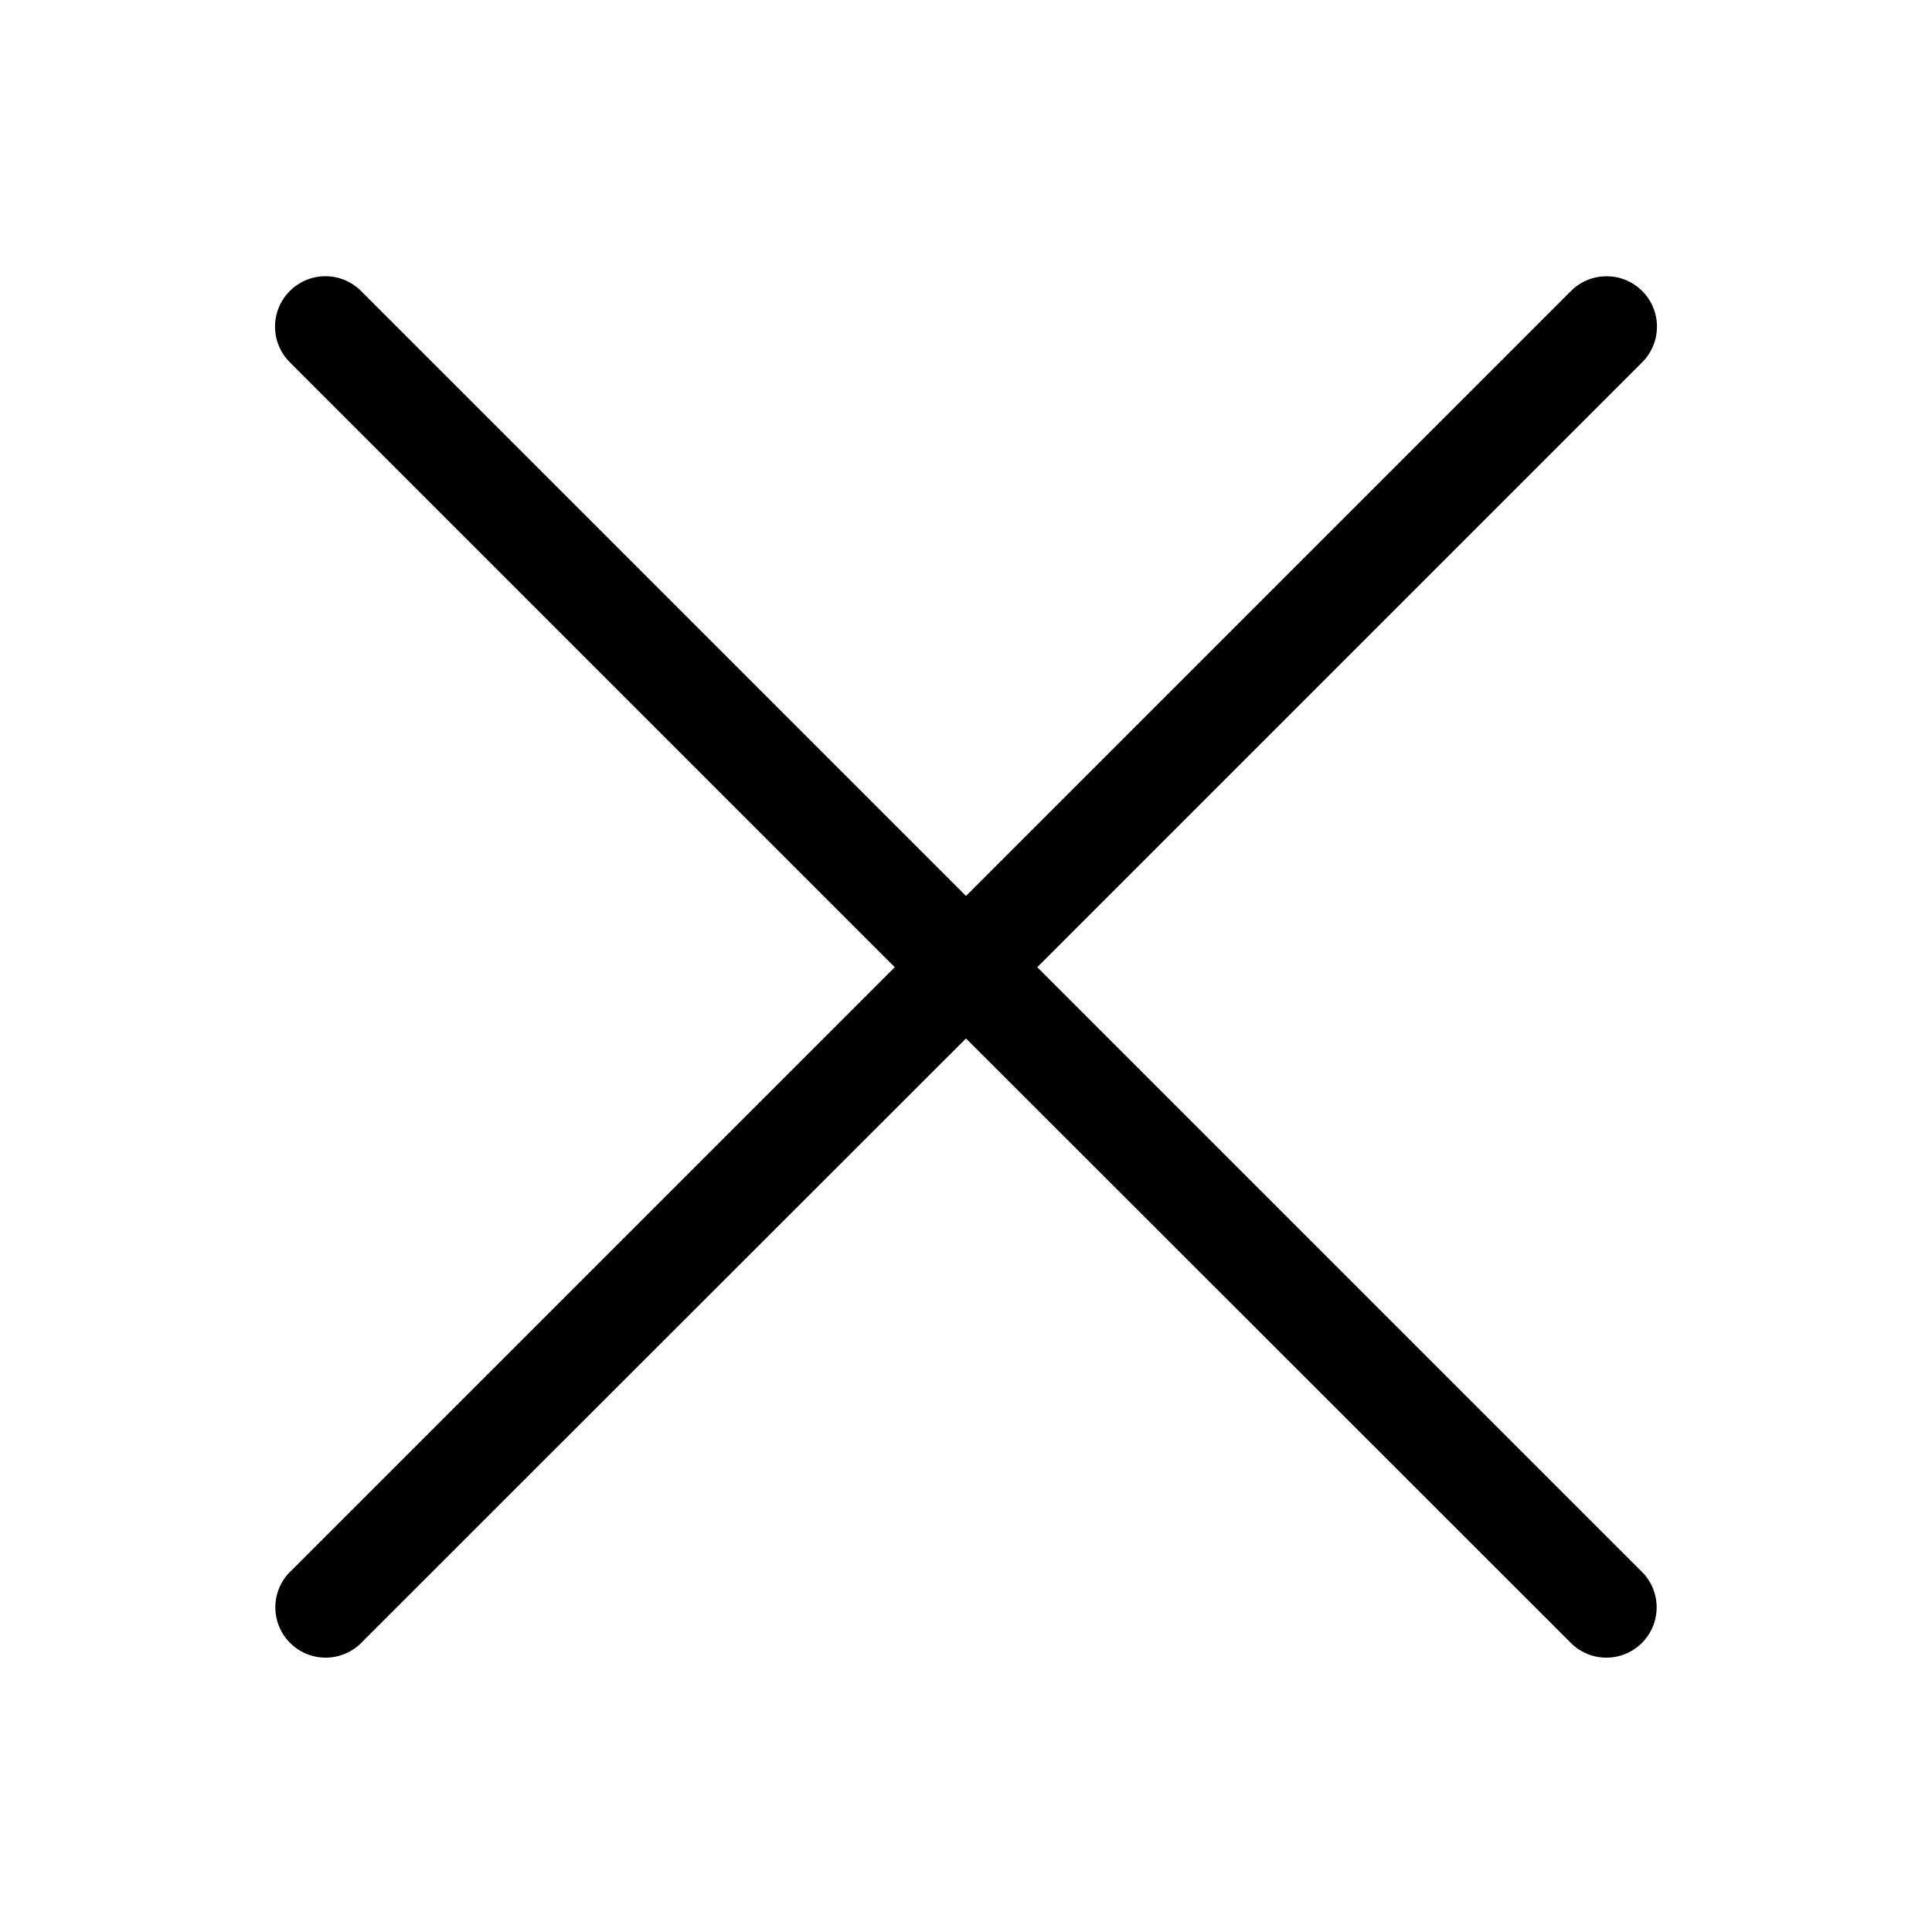
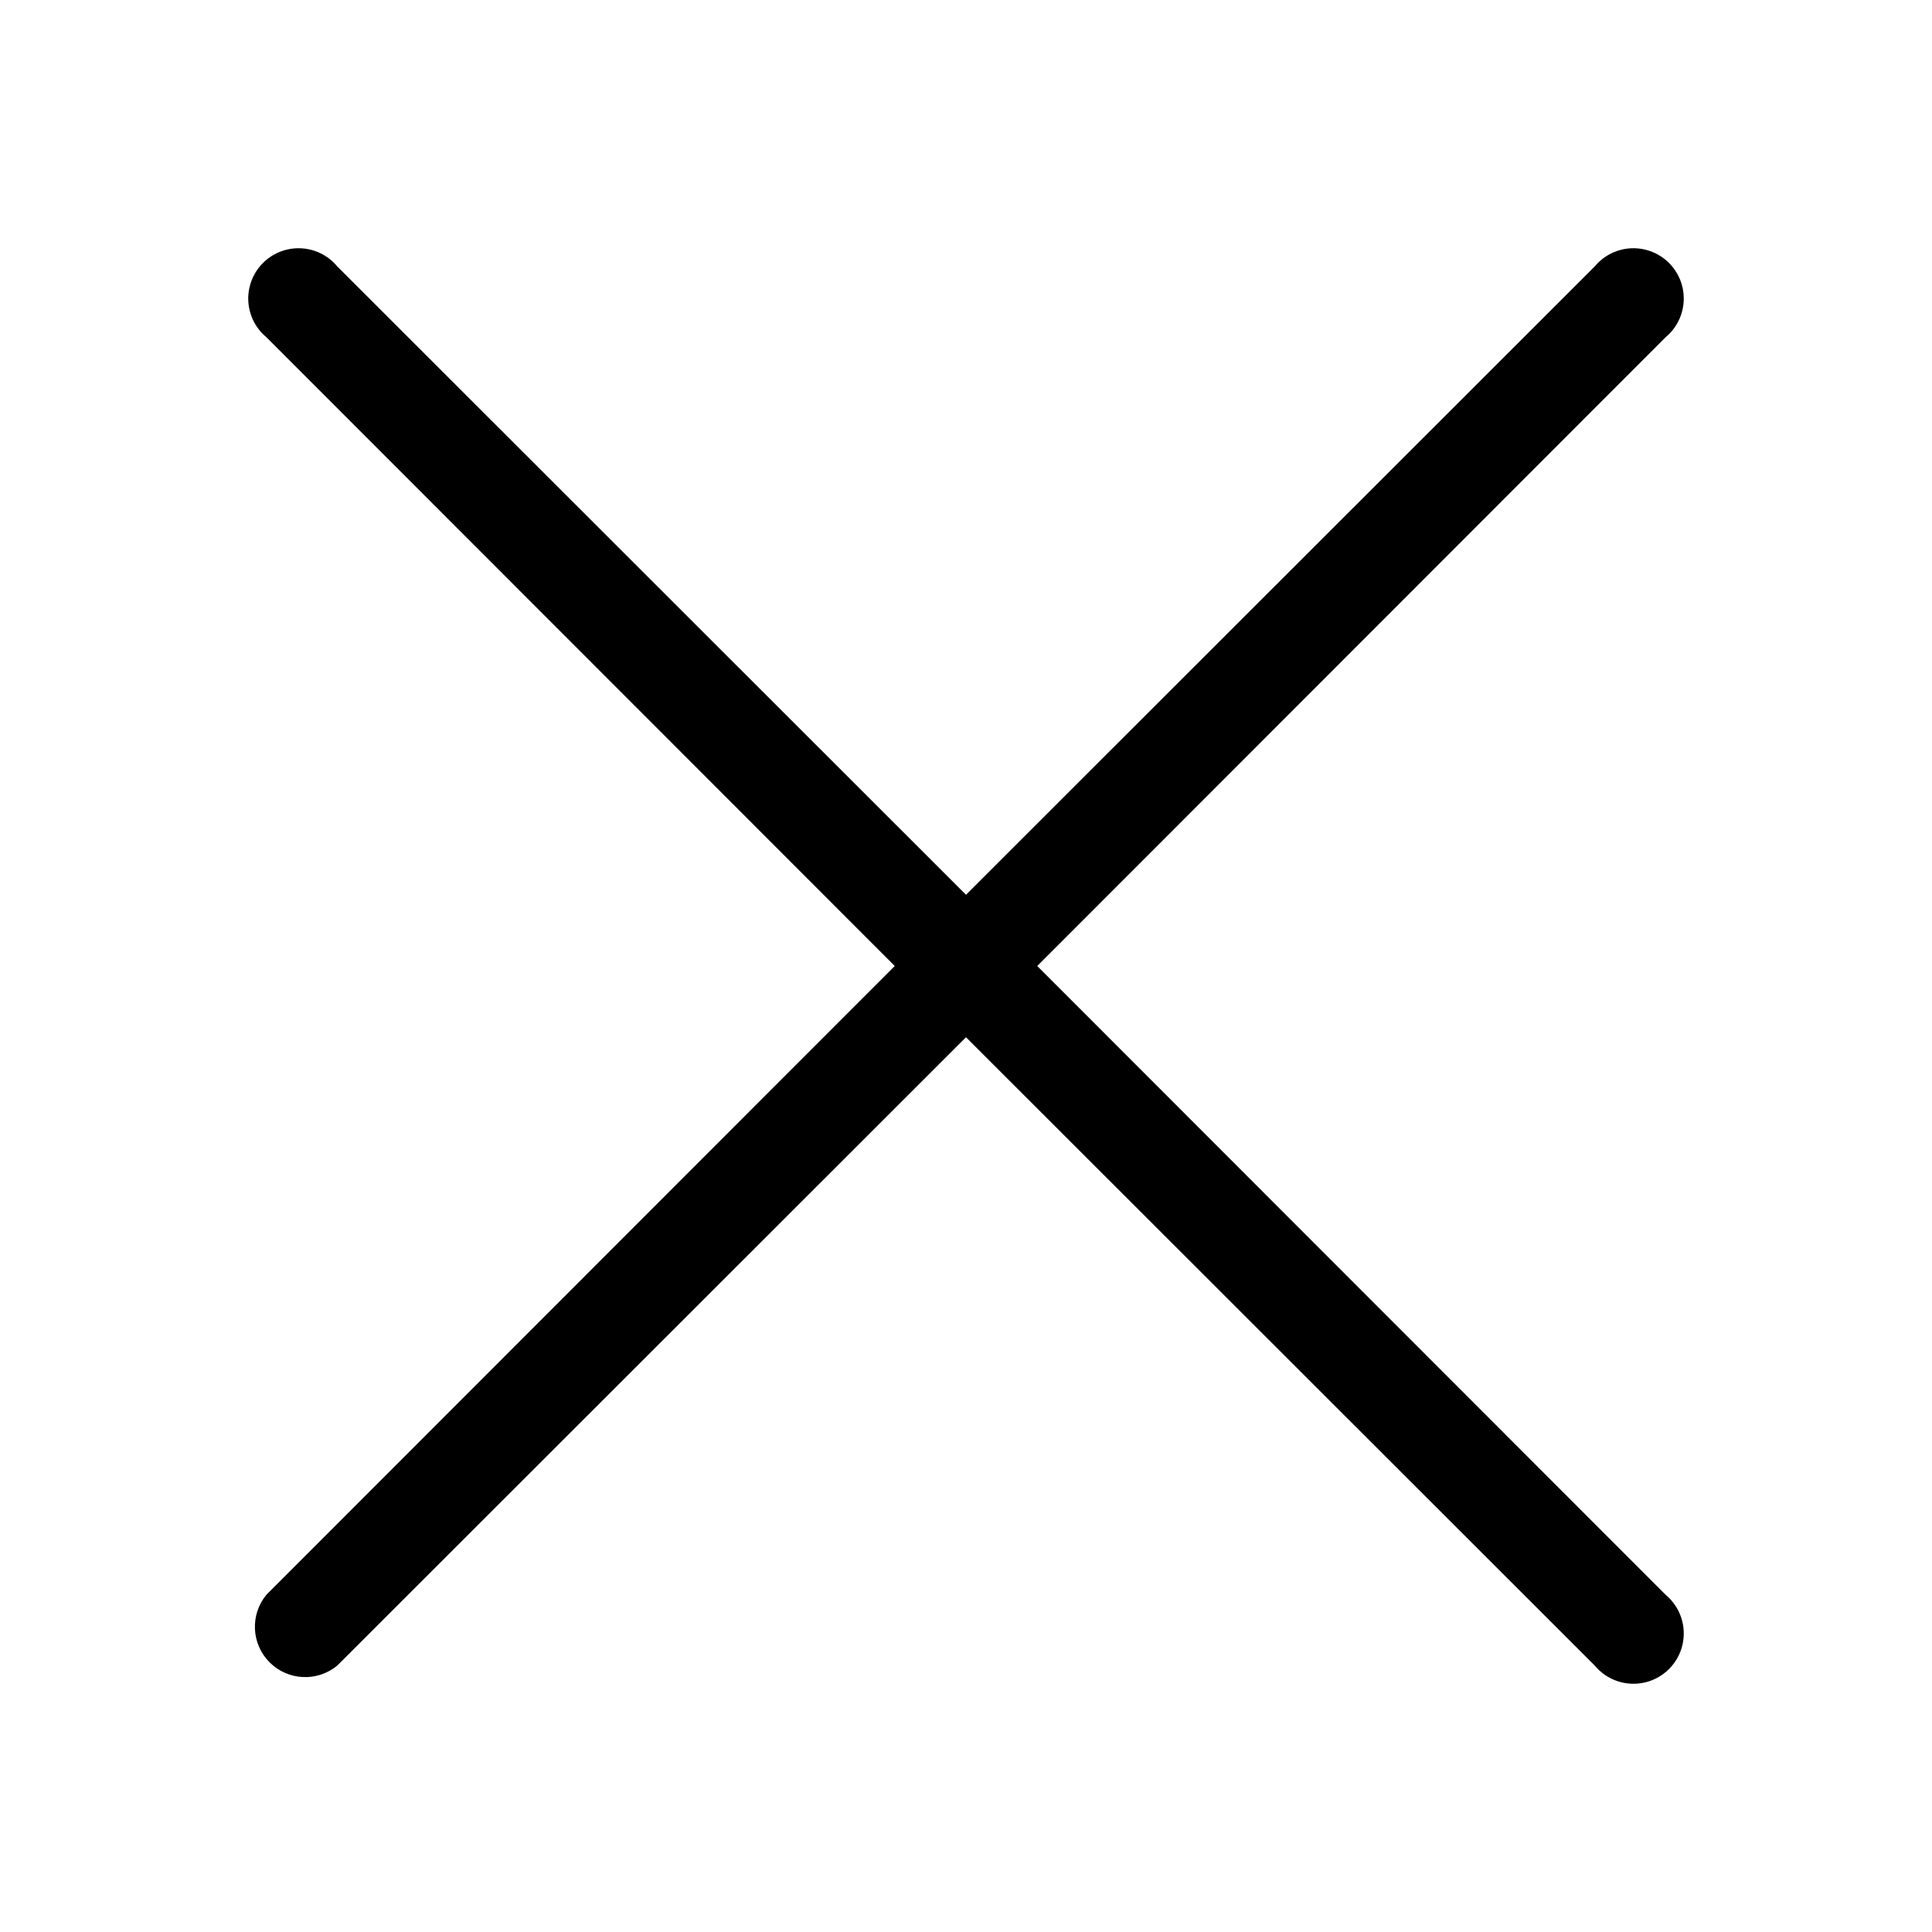
<svg xmlns="http://www.w3.org/2000/svg" width="48" height="48" viewBox="0 0 48 48">
-   <path d="M7.2 7.23a1.25 1.25 0 011.77 0L24 22.26 39.03 7.23A1.25 1.25 0 1140.8 9L25.77 24.03 40.74 39a1.25 1.25 0 11-1.76 1.77L24 25.8 9.02 40.77A1.25 1.25 0 117.26 39l14.97-14.97L7.2 9a1.25 1.25 0 010-1.77z" />
+   <path d="M8.38 6.62a1.25 1.25 0 10-1.76 1.76L22.23 24 6.62 39.62a1.25 1.25 0 001.76 1.76L24 25.77l15.62 15.61a1.25 1.25 0 101.76-1.76L25.77 24 41.38 8.38a1.25 1.25 0 10-1.76-1.76L24 22.23 8.38 6.62z" />
</svg>
